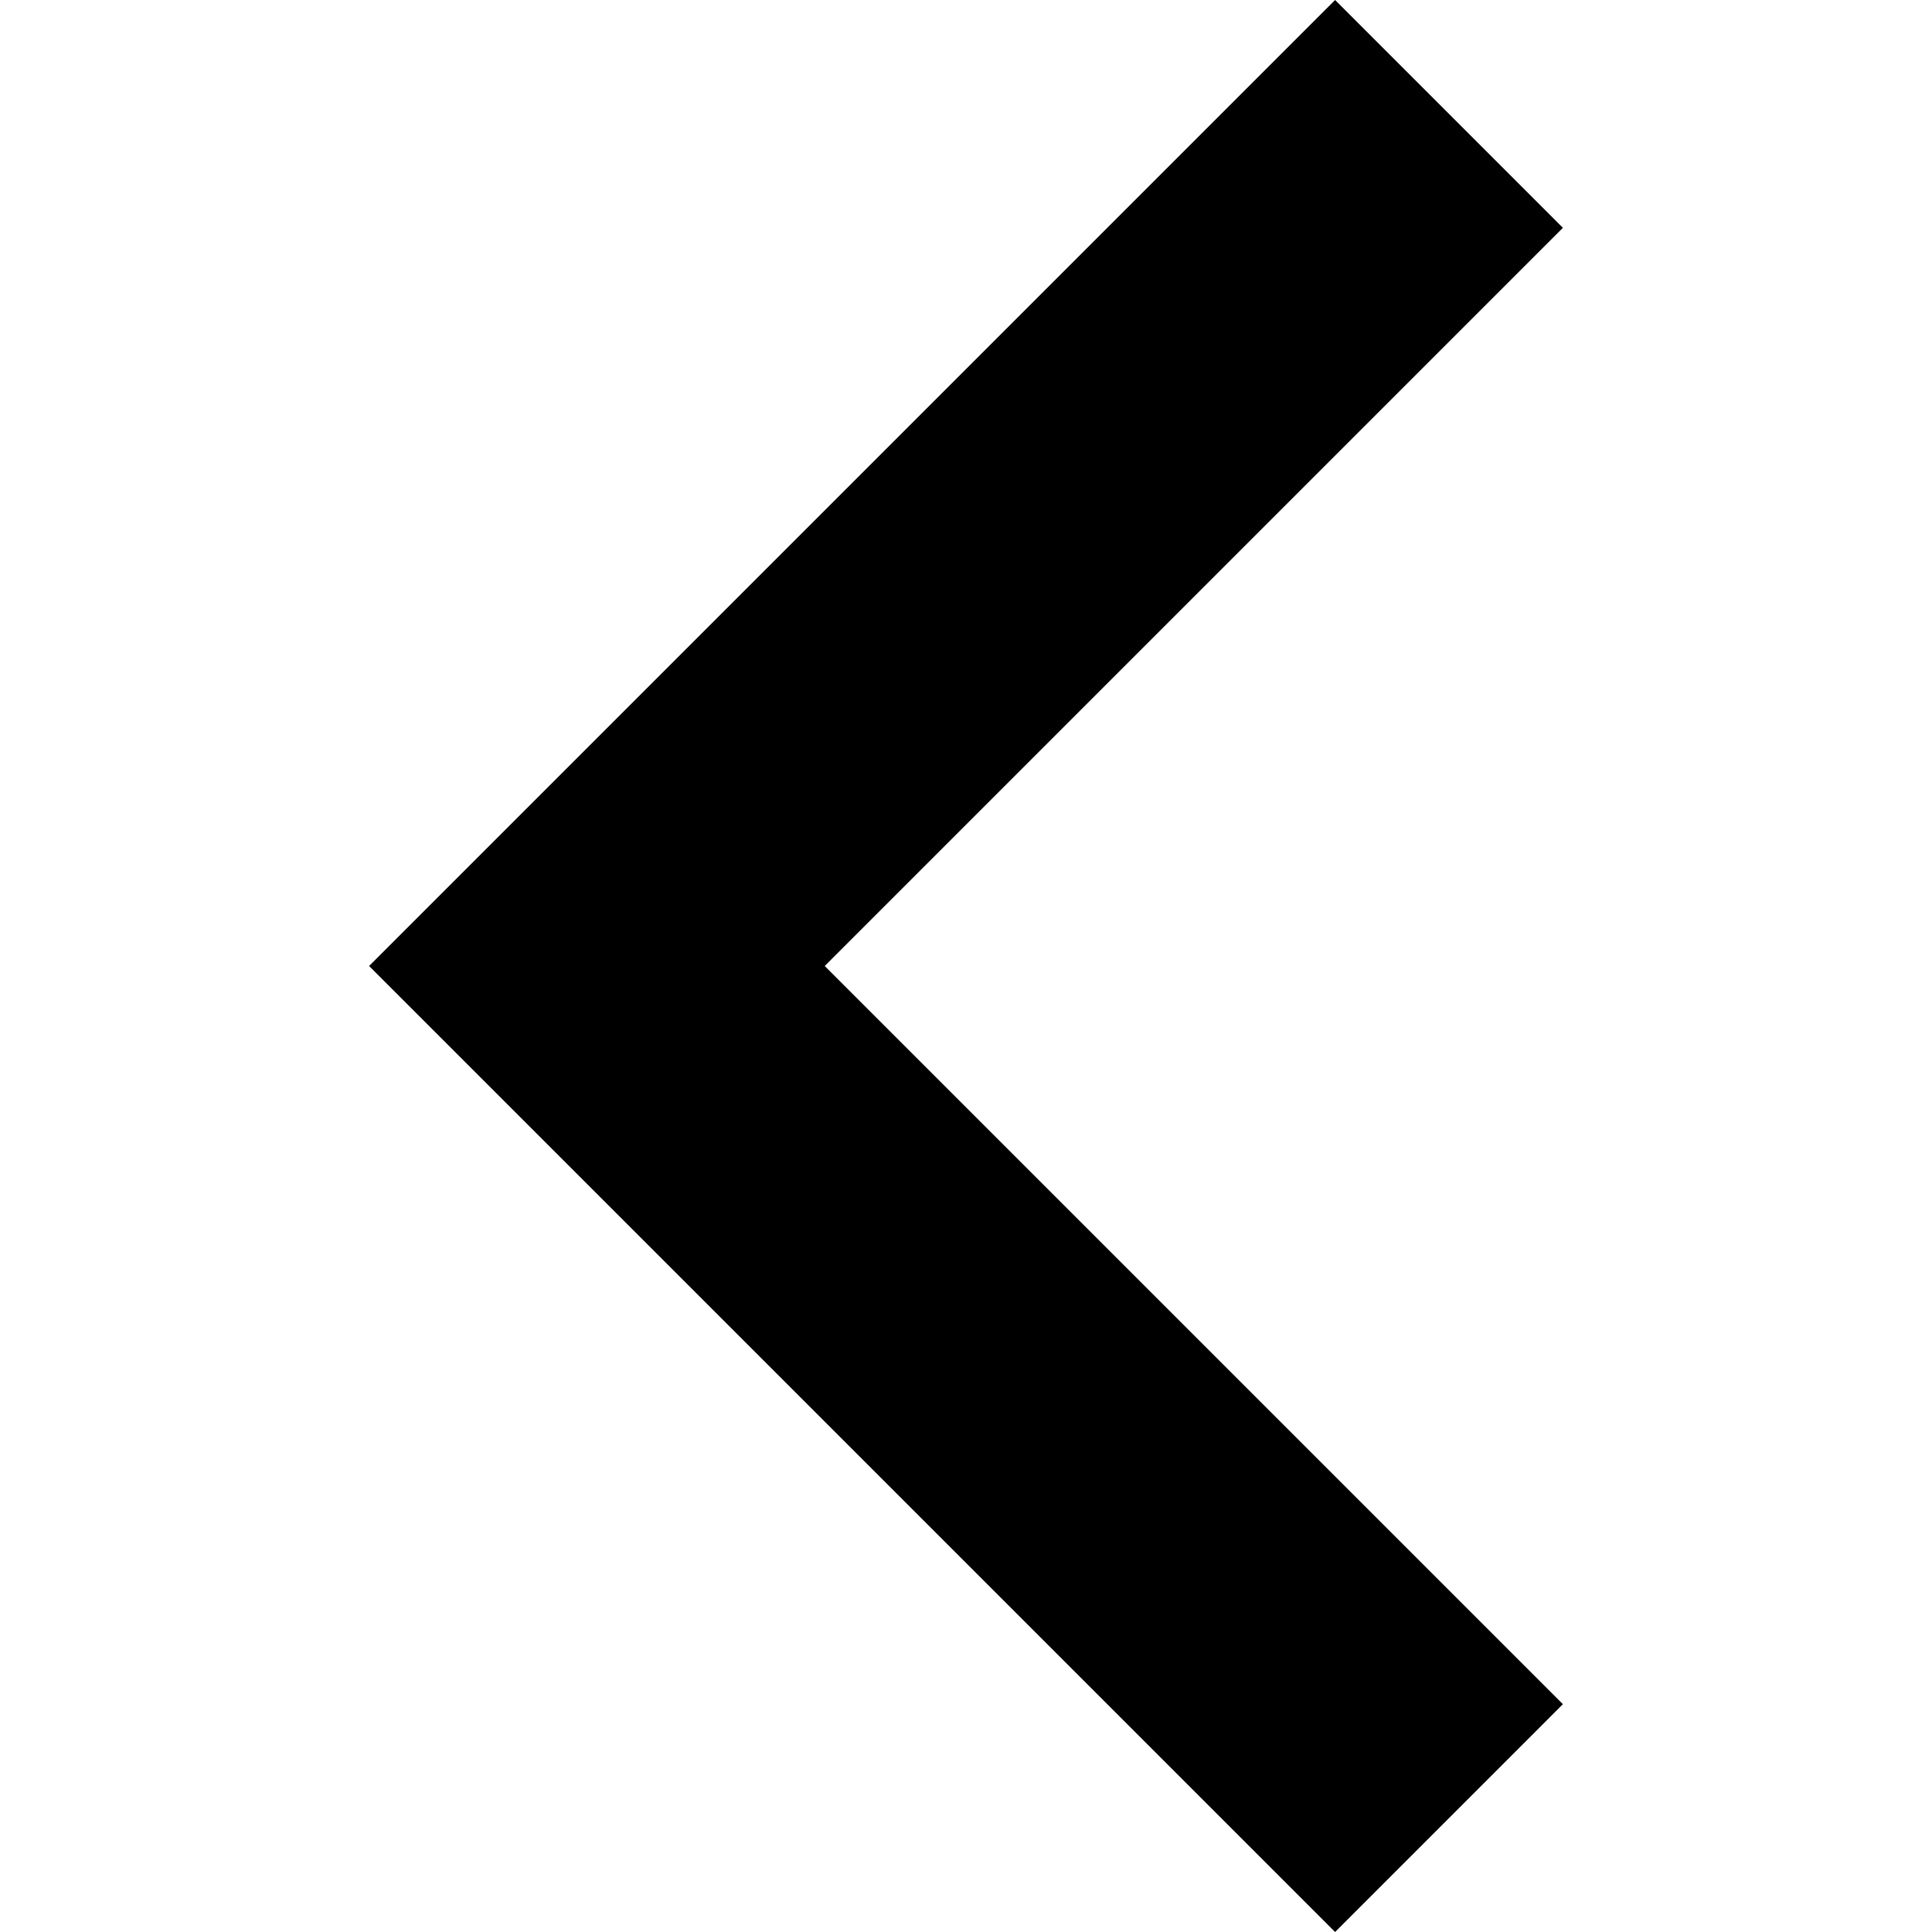
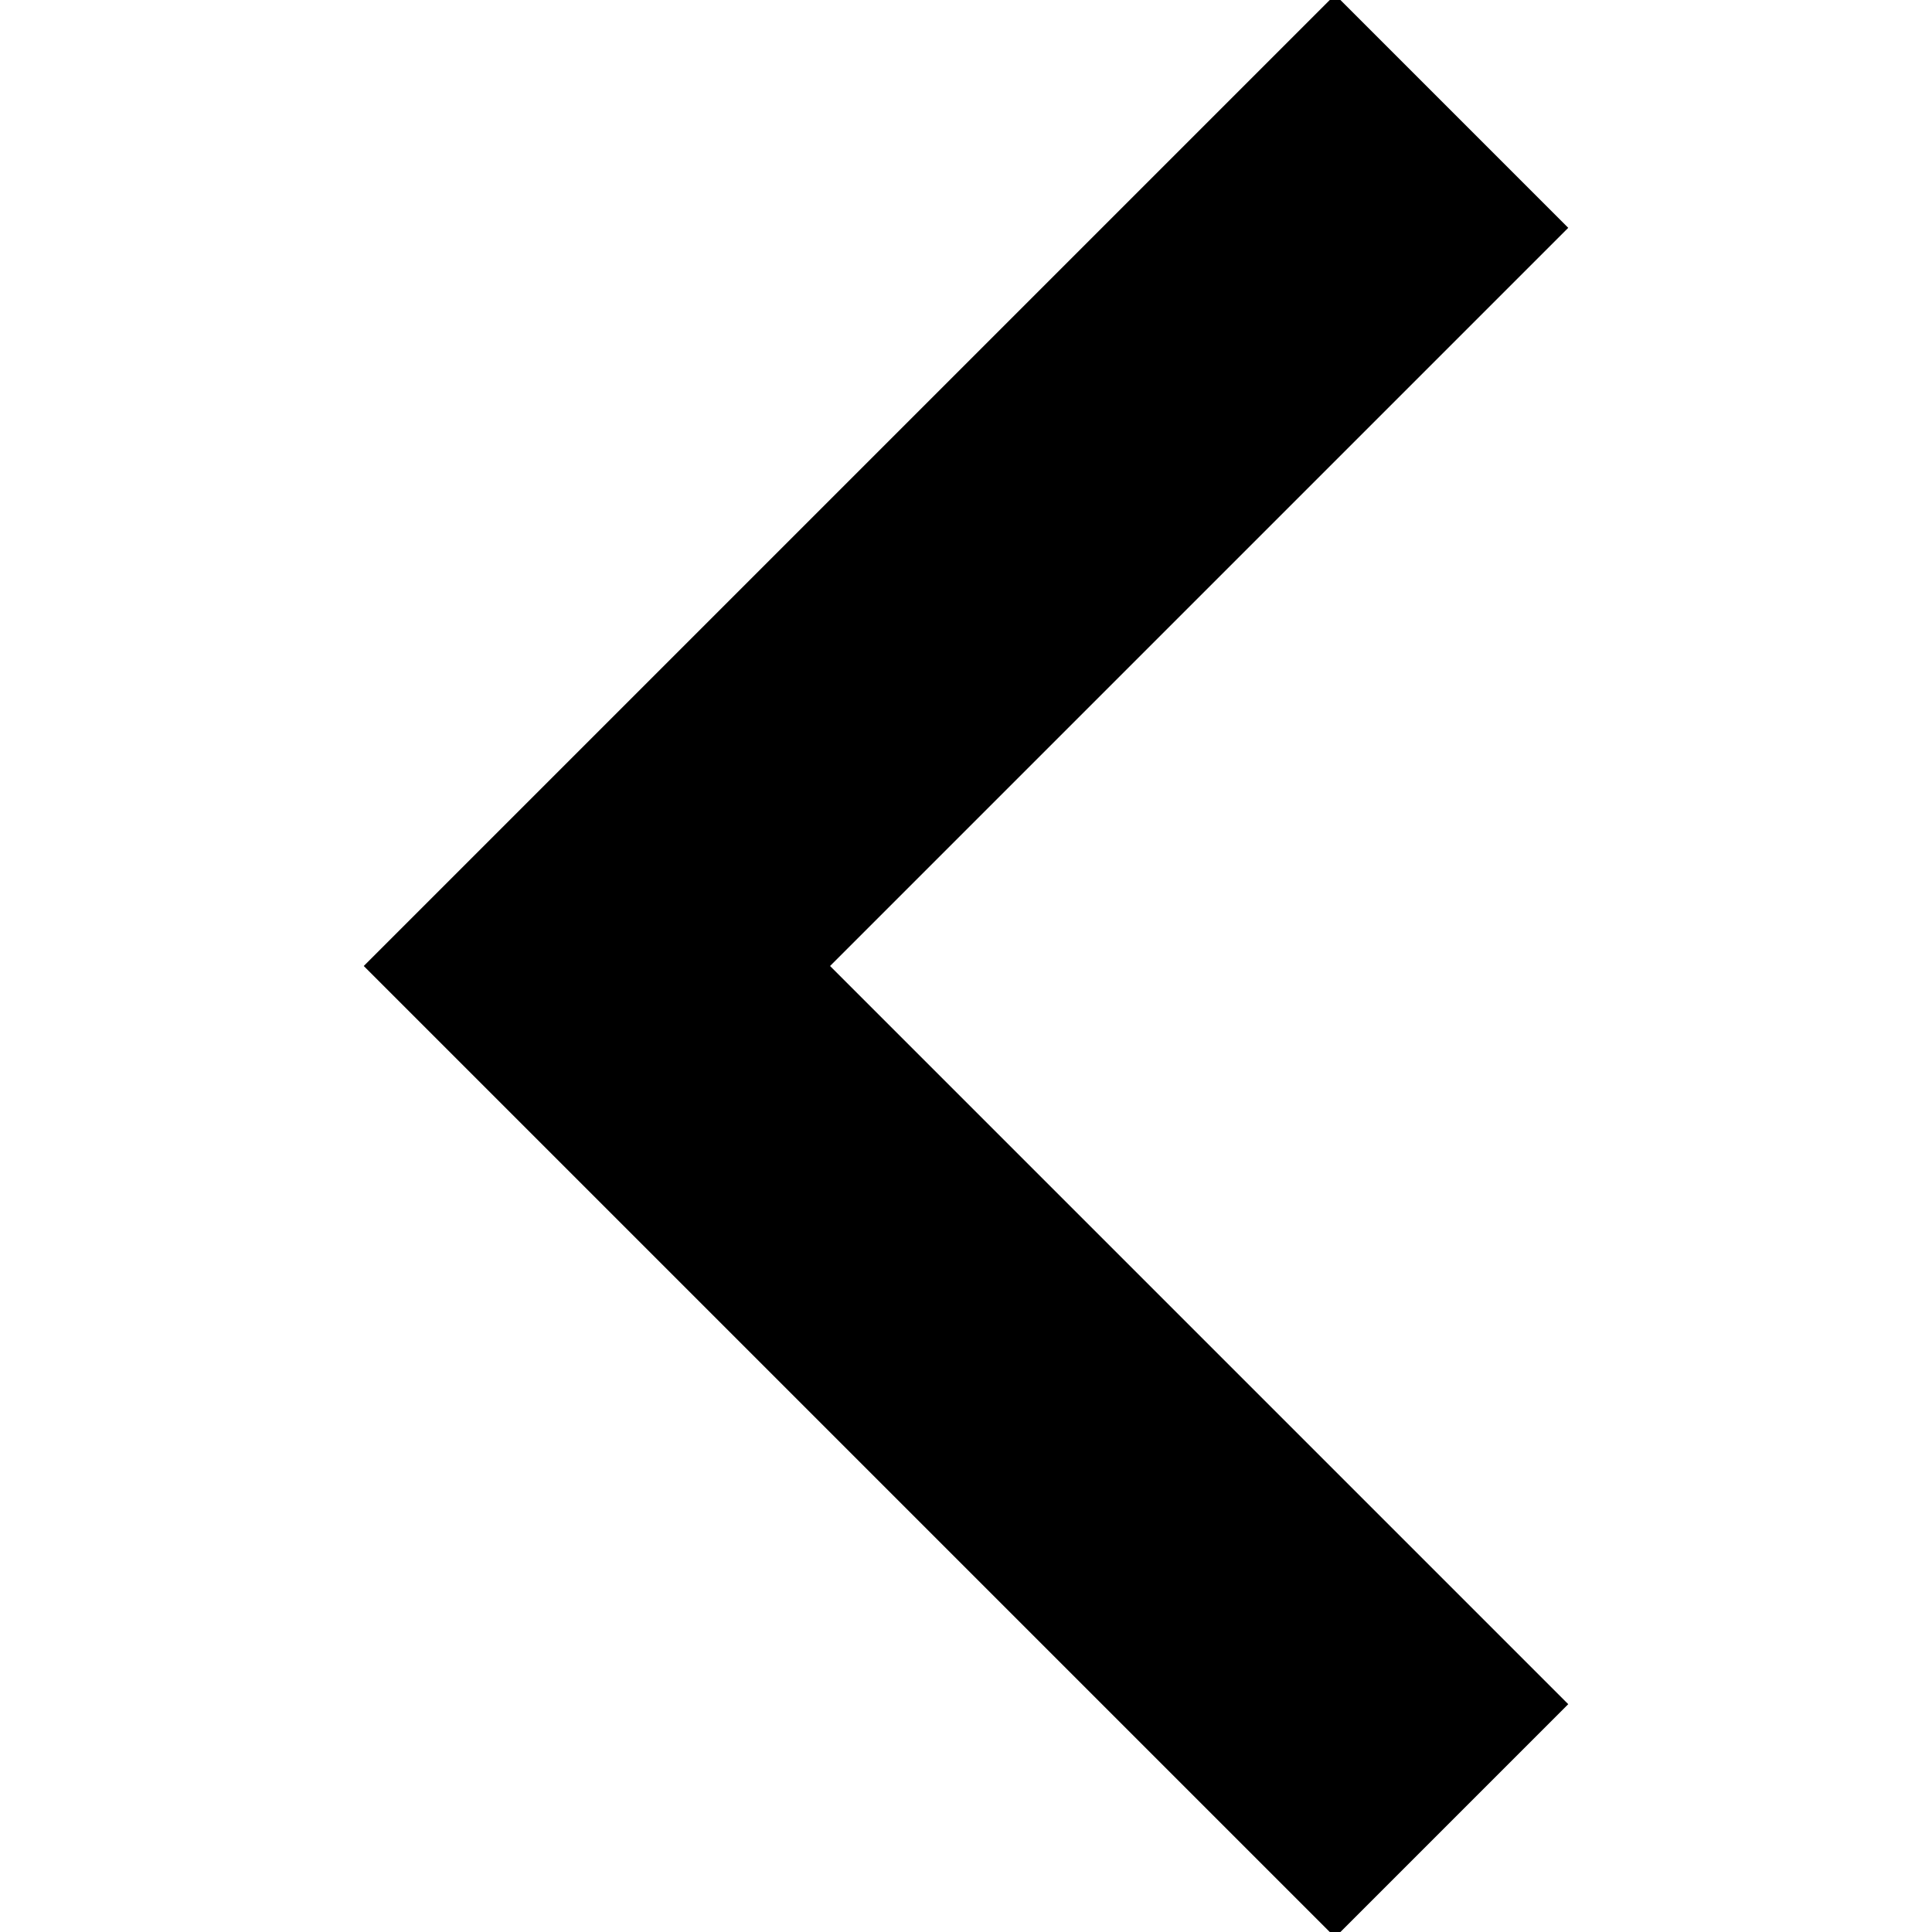
<svg xmlns="http://www.w3.org/2000/svg" x="0px" y="0px" viewBox="0 0 256 256" fill="current" stroke="current">
  <g>
    <g>
-       <polygon points="207.093,30.187 176.907,0 48.907,128 176.907,256 207.093,225.813 109.28,128   " />
+       <polygon points="207.093,30.187 176.907,0 48.907,128 176.907,256 207.093,225.813 109.28,128   " stroke="currentColor" />
    </g>
  </g>
</svg>
